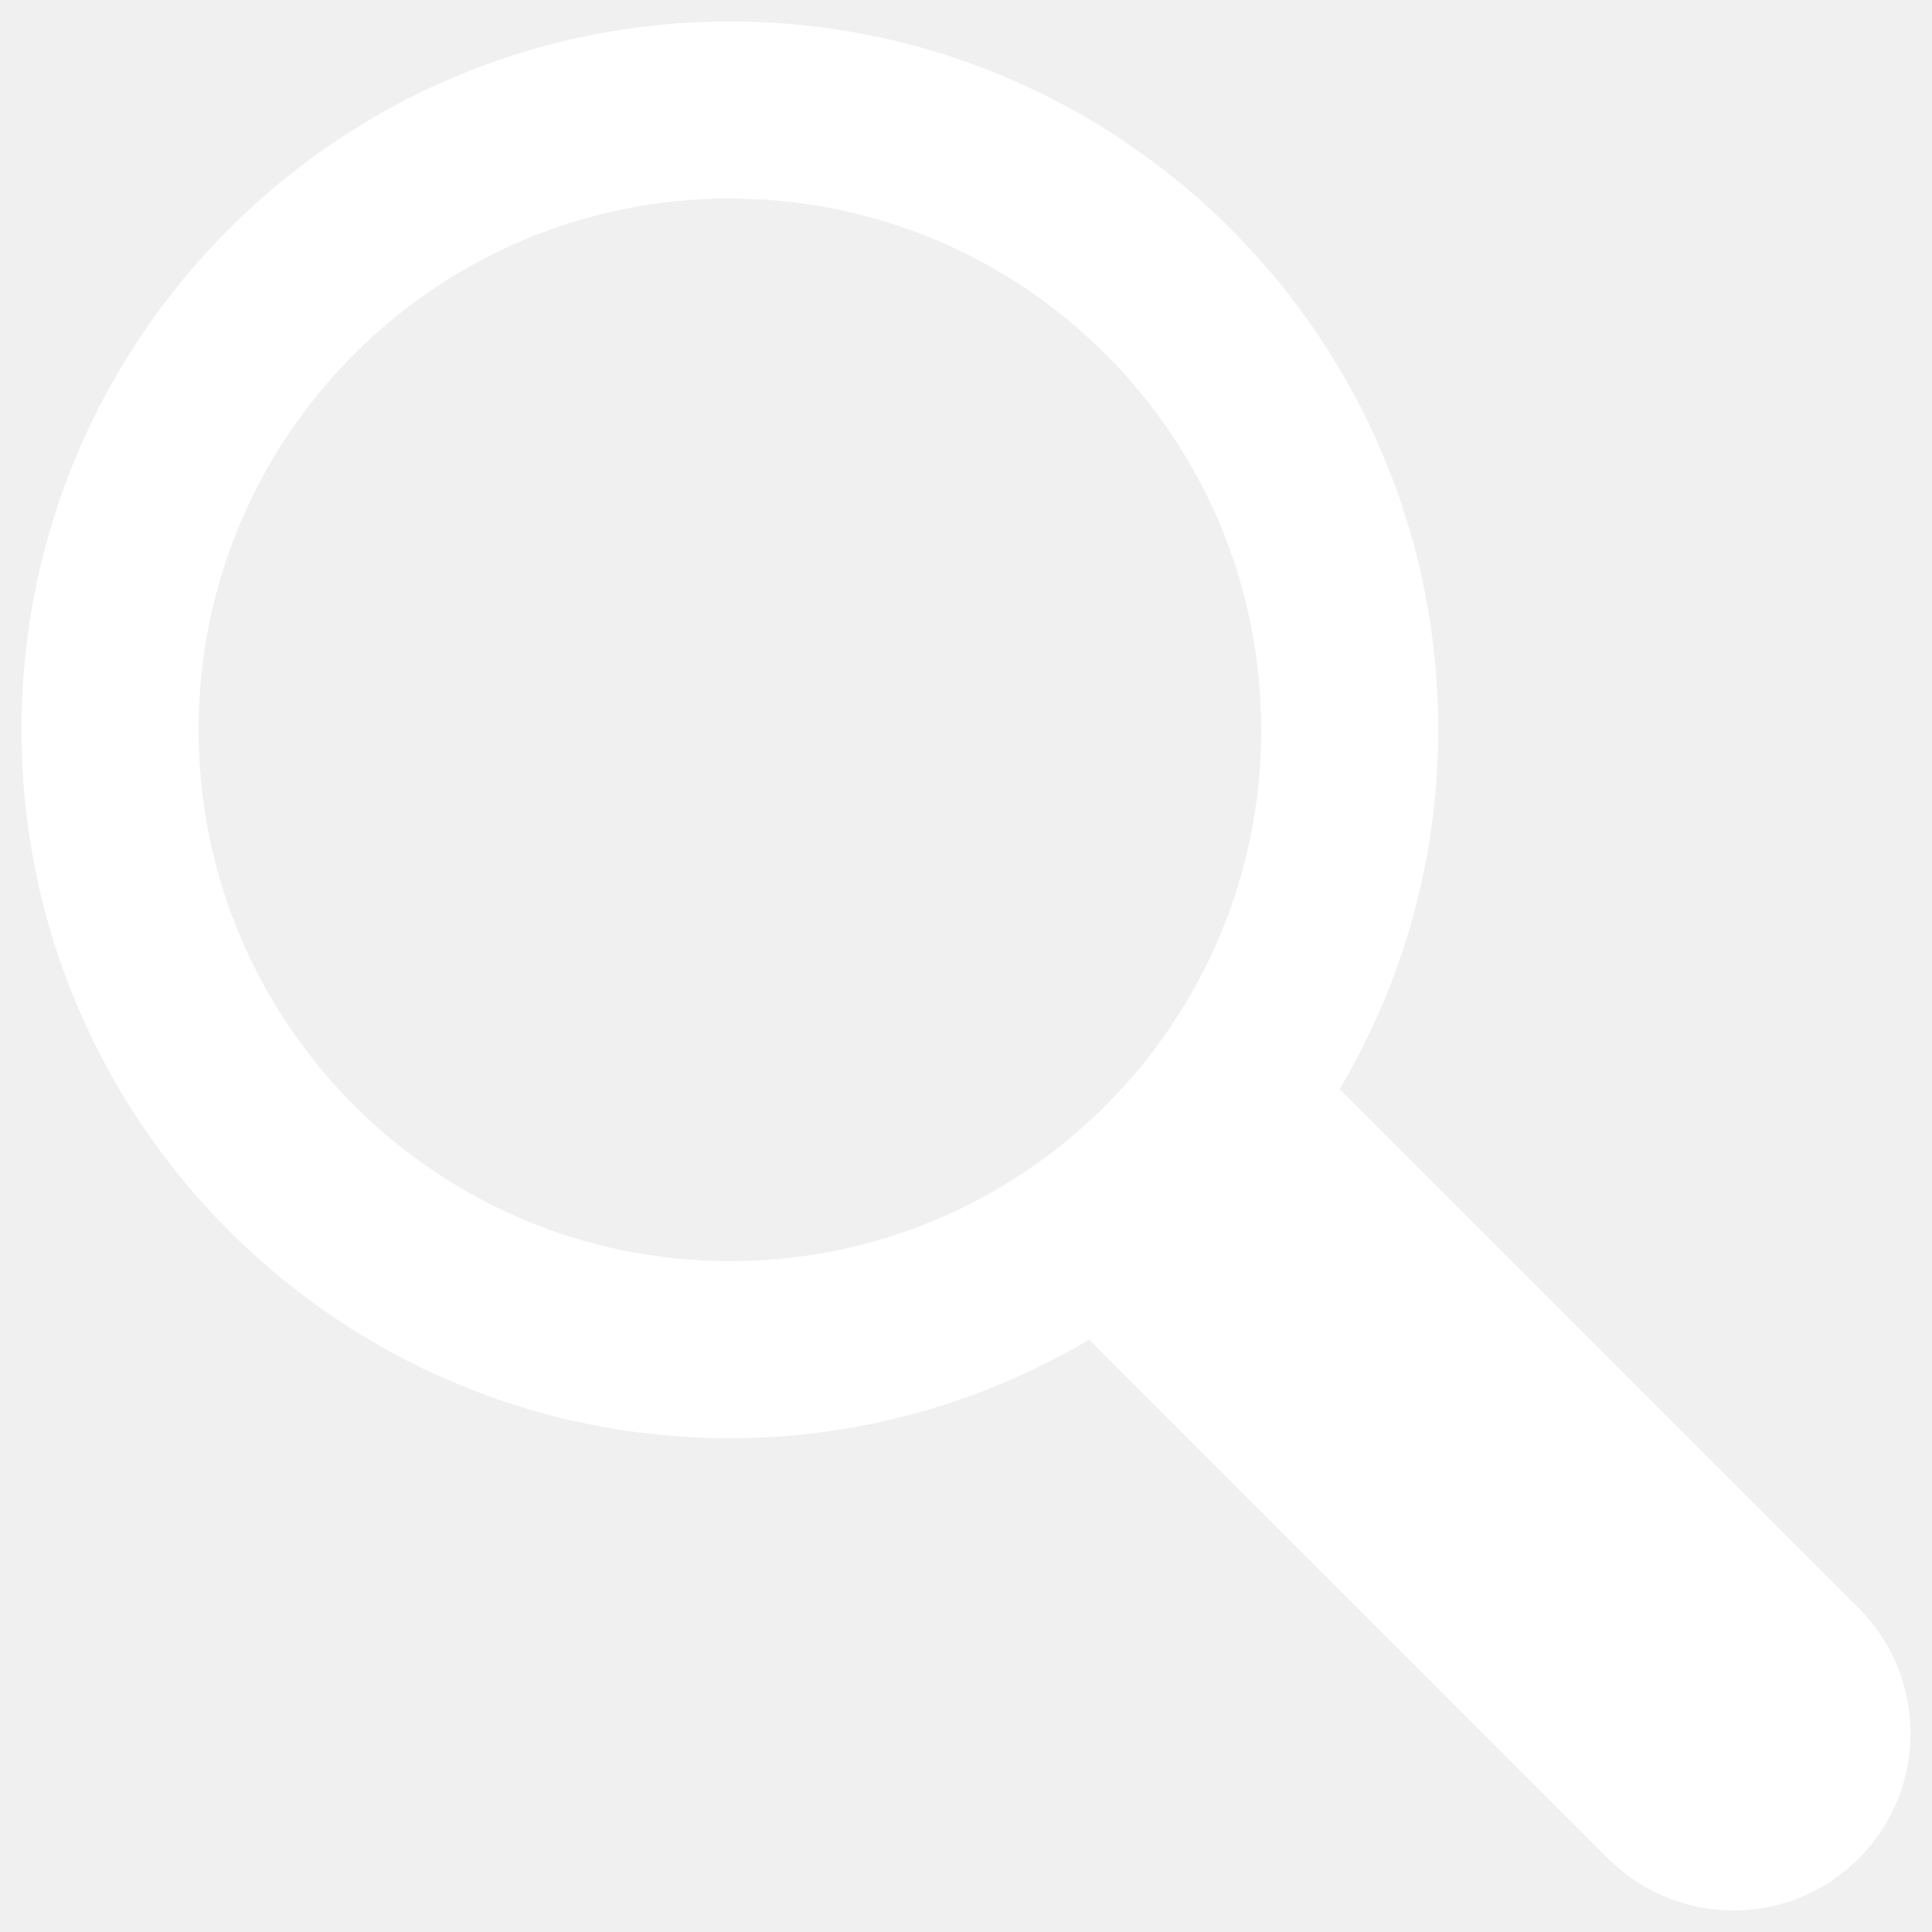
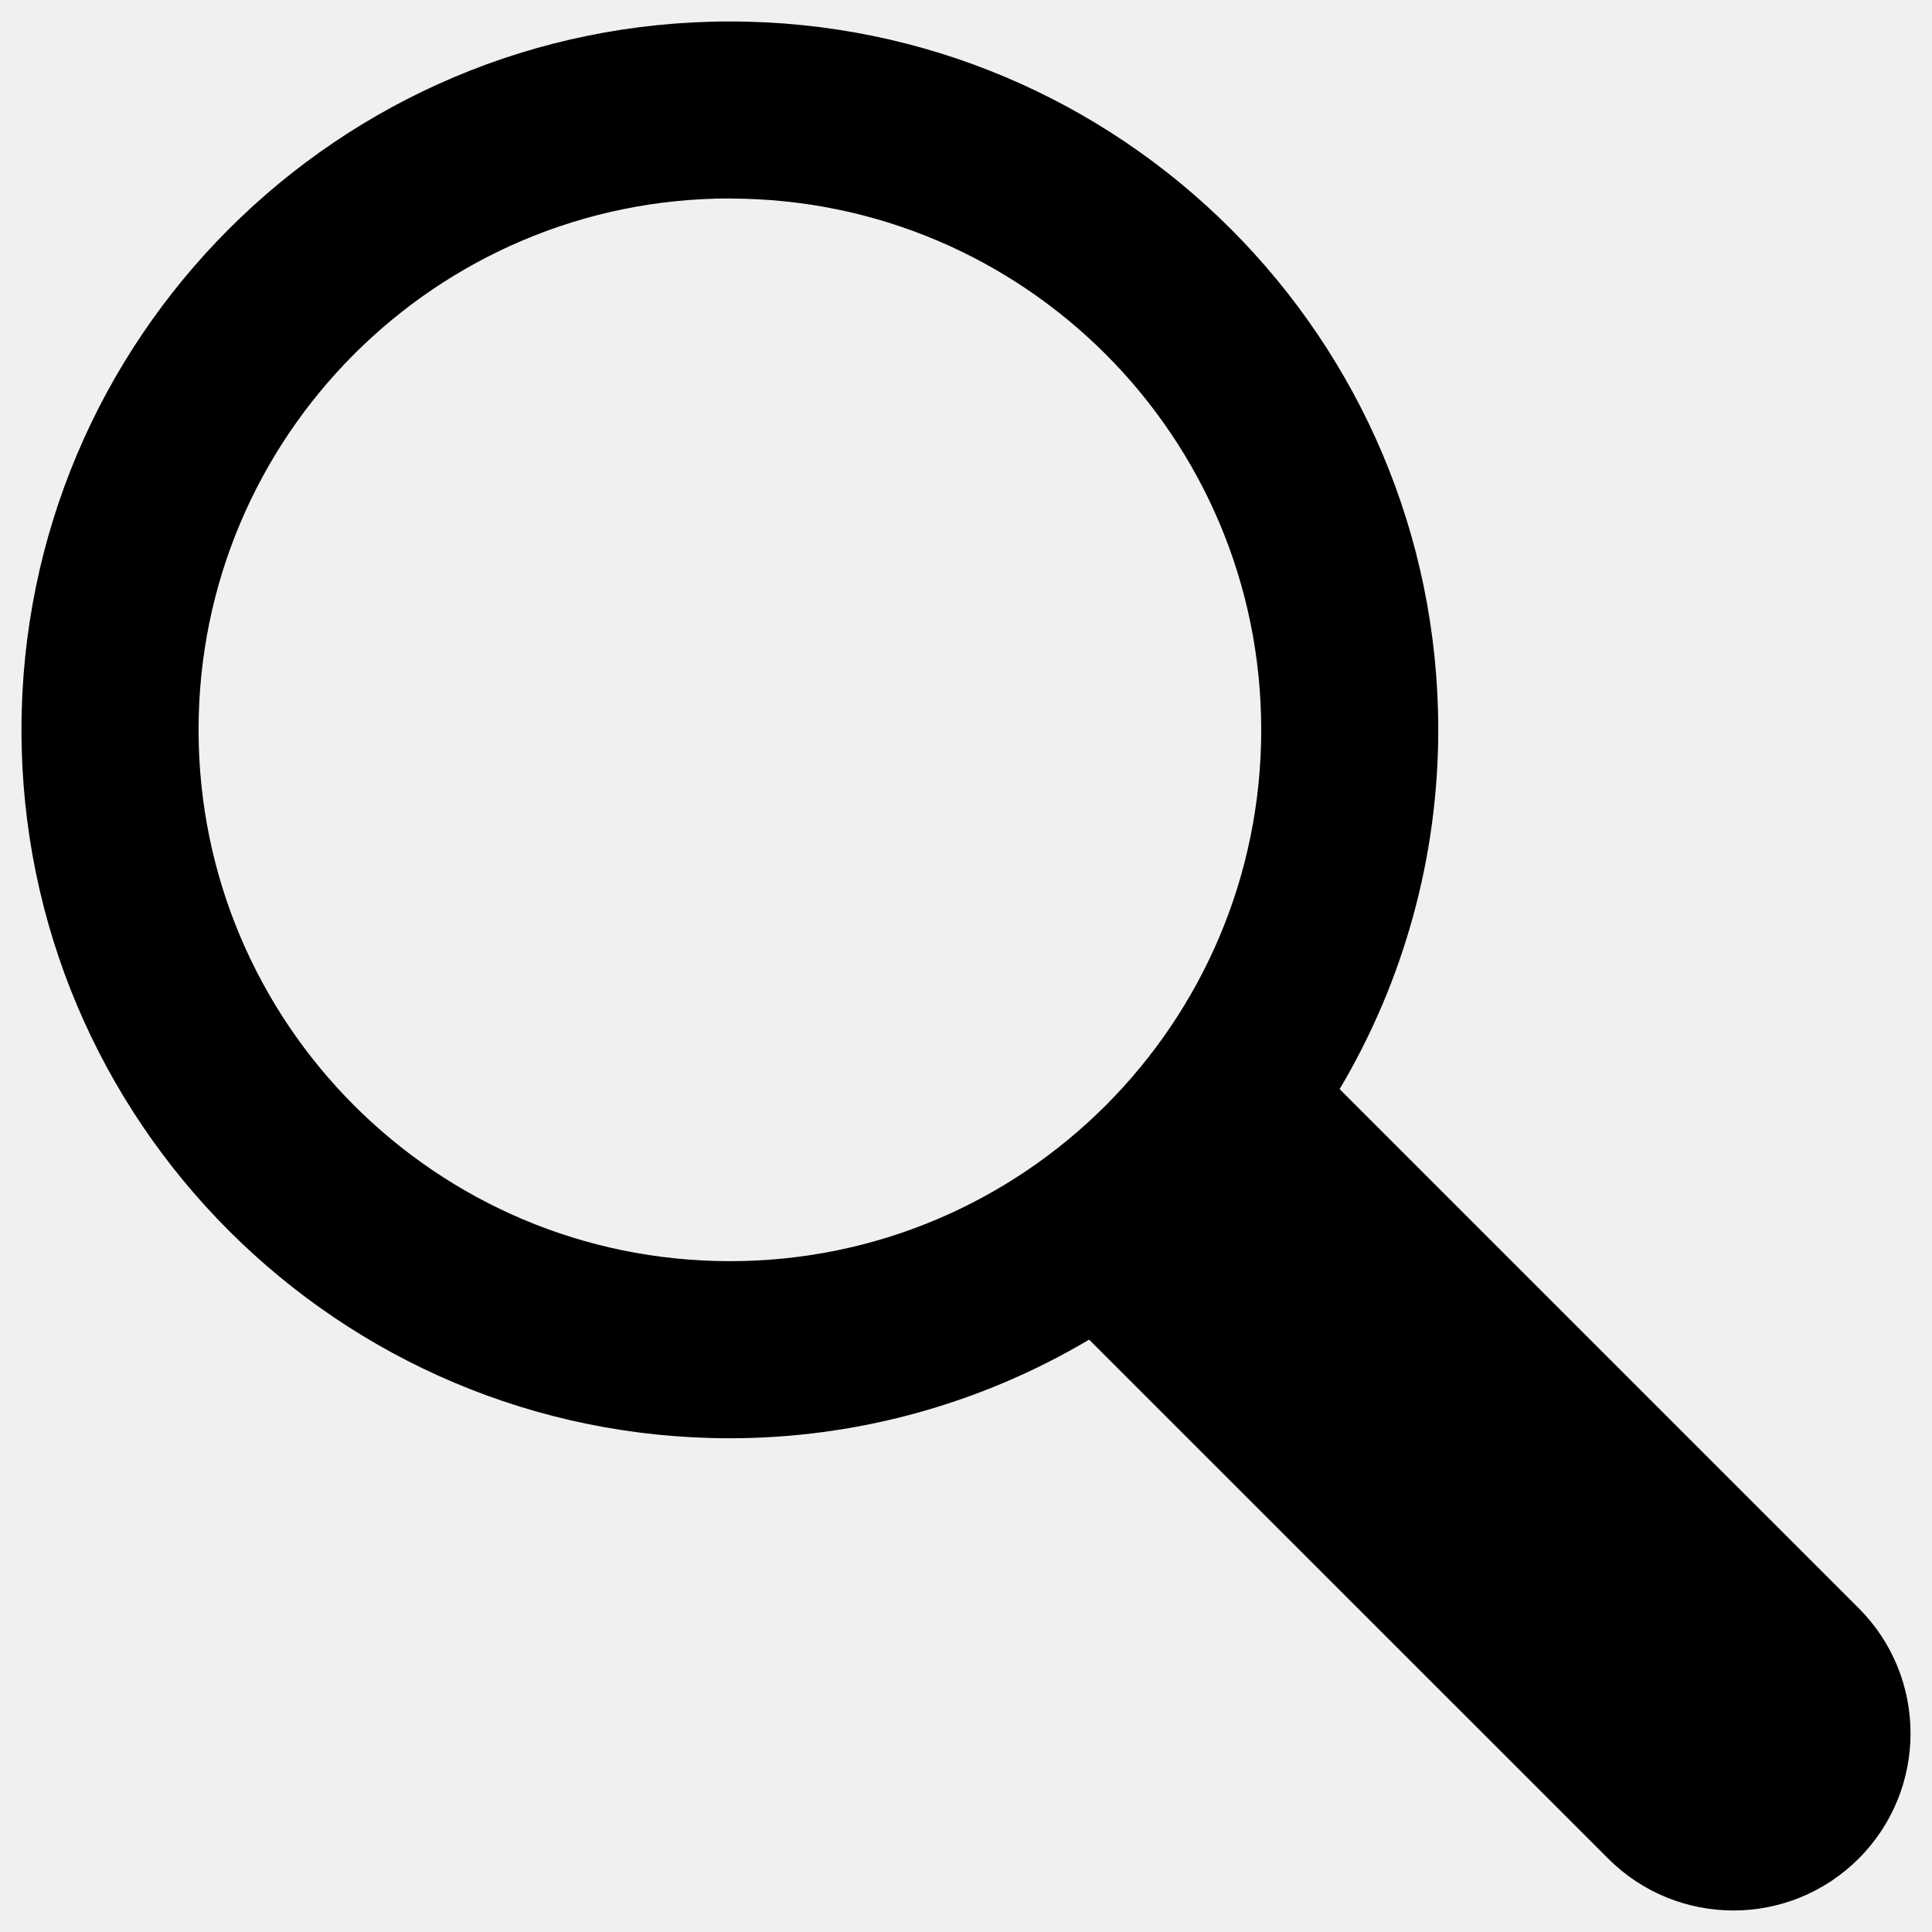
<svg xmlns="http://www.w3.org/2000/svg" viewBox="0 0 18 18">
-   <path fill="#FFF" d="M17.317 14.983a1.65 1.65 0 01-2.334 2.333l-4.836-4.835A6.56 6.56 0 016.8 13.4a6.6 6.6 0 116.6-6.6 6.56 6.56 0 01-.919 3.347l4.836 4.836zM6.8 1.849a4.95 4.95 0 10.001 9.901A4.95 4.95 0 006.8 1.85z" />
+   <path d="M17.317 14.983a1.65 1.65 0 01-2.334 2.333l-4.836-4.835A6.56 6.56 0 016.8 13.4a6.6 6.6 0 116.6-6.6 6.56 6.56 0 01-.919 3.347l4.836 4.836zM6.8 1.849a4.95 4.95 0 10.001 9.901A4.95 4.95 0 006.8 1.85z" />
</svg>
